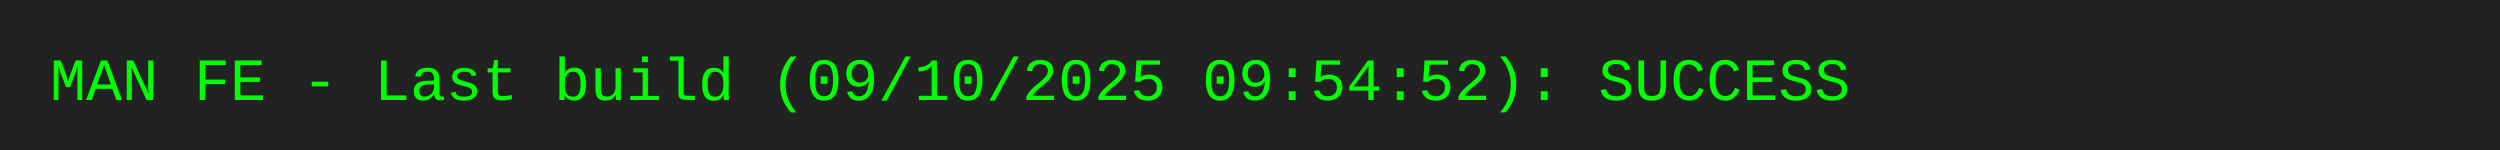
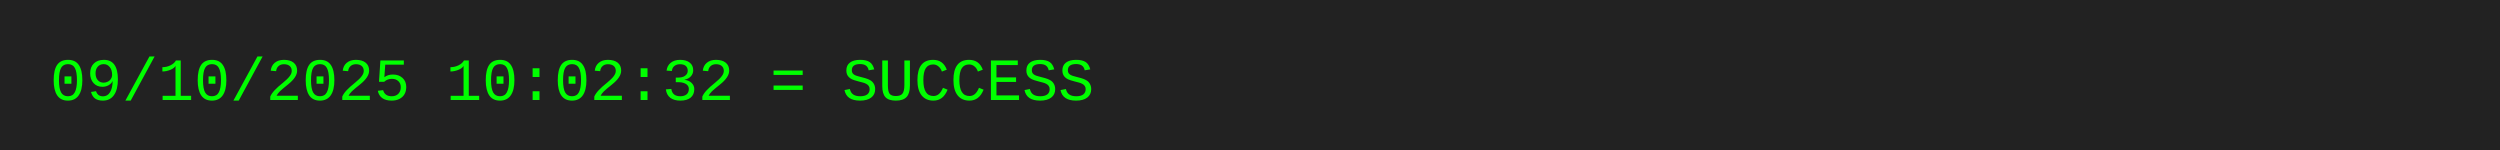
<svg xmlns="http://www.w3.org/2000/svg" width="500" height="30">
  <rect width="500" height="30" fill="#222" />
-   <text x="10" y="20" font-family="Courier New, monospace" font-size="12" fill="#0f0">MAN FE - Last build (09/10/2025 09:54:52): SUCCESS</text>
+   <text x="10" y="20" font-family="Courier New, monospace" font-size="12" fill="#0f0">09/10/2025 10:02:32 = SUCCESS</text>
</svg>
